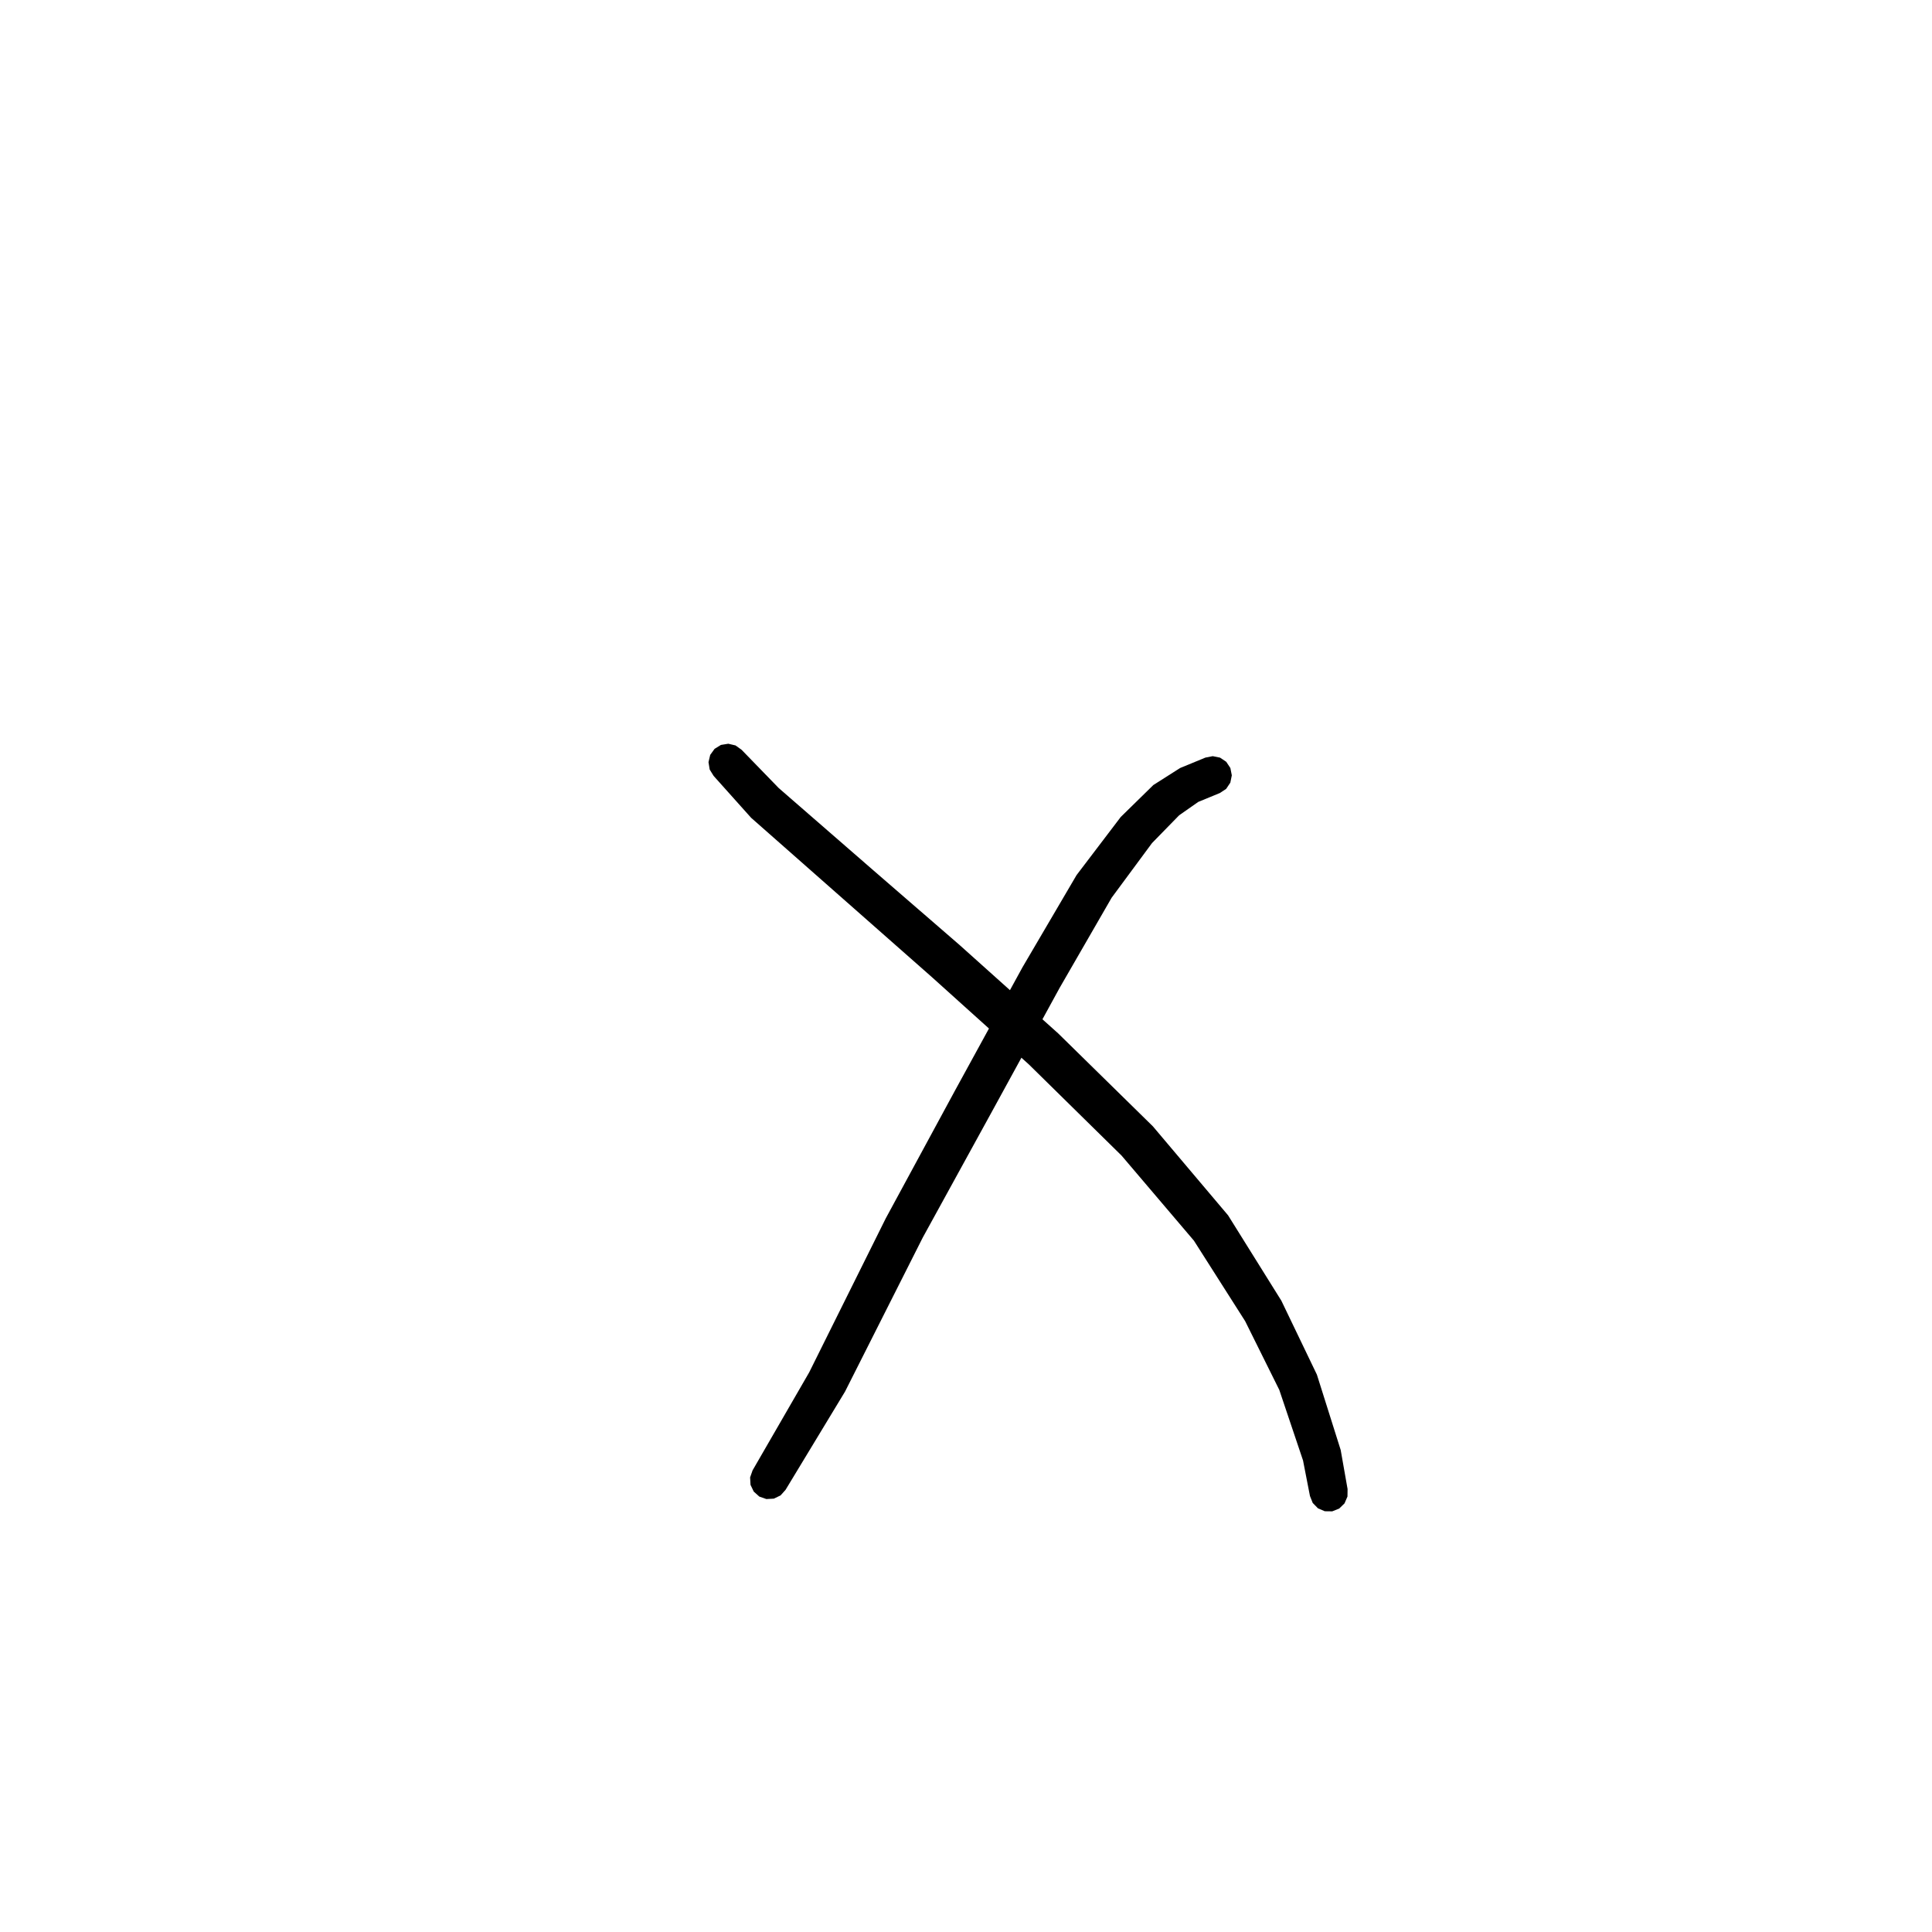
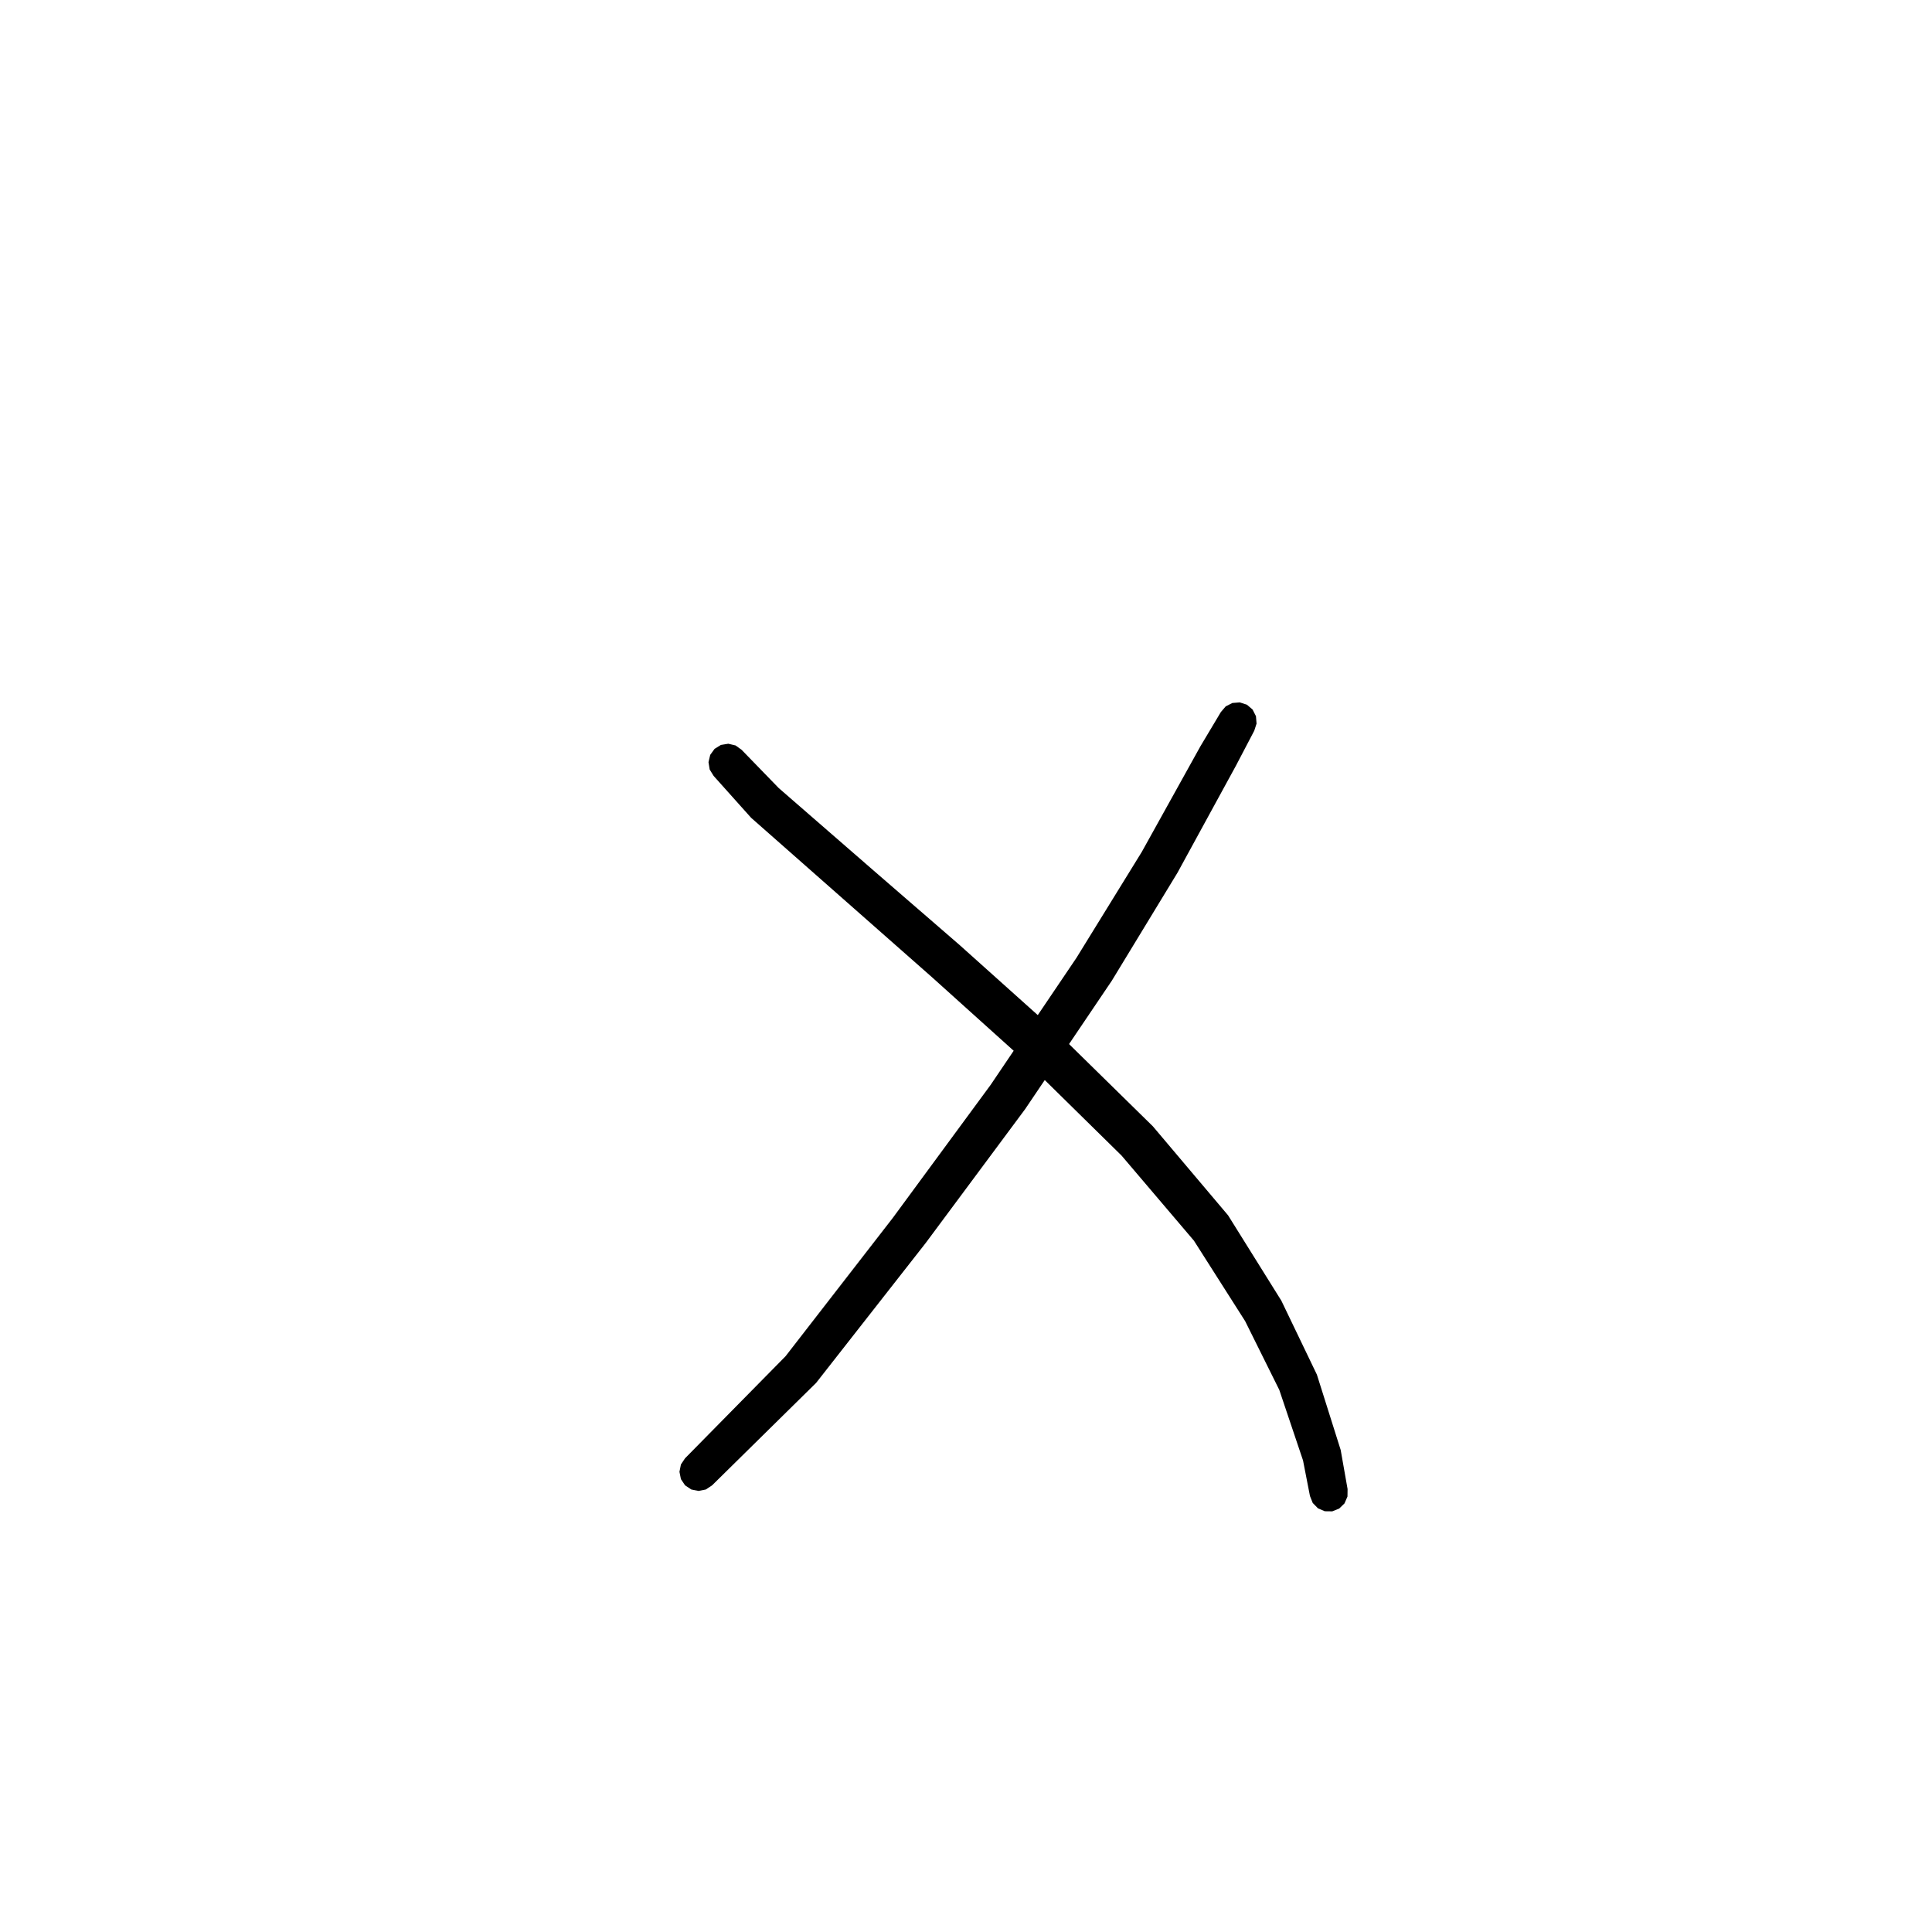
<svg xmlns="http://www.w3.org/2000/svg" viewBox="0 0 300 300" width="300" height="300">
  <path d="M 110.809 120.479 L 116.63 126.983 L 131.467 140.06 L 144.661 151.69 L 159.769 165.291 L 174.158 179.44 L 185.395 192.653 L 193.348 205.149 L 198.647 215.821 L 202.334 226.779 L 203.41 232.3 L 203.839 233.377 L 204.648 234.207 L 205.713 234.665 L 206.871 234.68 L 207.948 234.251 L 208.778 233.442 L 209.235 232.378 L 209.251 231.219 L 208.181 225.152 L 204.486 213.449 L 198.97 201.975 L 190.699 188.72 L 179.018 174.895 L 164.308 160.46 L 149.03 146.764 L 135.7 135.219 L 120.924 122.373 L 115.157 116.431 L 114.217 115.753 L 113.089 115.487 L 111.945 115.672 L 110.959 116.281 L 110.281 117.221 L 110.015 118.349 L 110.2 119.493 Z" fill="black" fill-rule="nonzero" />
-   <path d="M 187.174 117.64 L 183.247 119.257 L 179.09 121.901 L 174.033 126.855 L 167.171 135.881 L 158.778 150.187 L 148.327 169.276 L 137.538 189.191 L 125.65 213.1 L 116.861 228.314 L 116.476 229.409 L 116.54 230.568 L 117.042 231.614 L 117.906 232.388 L 119.001 232.772 L 120.16 232.709 L 121.206 232.207 L 121.98 231.342 L 131.217 216.085 L 143.278 192.182 L 154.119 172.441 L 164.527 153.418 L 172.615 139.398 L 178.885 130.913 L 183.098 126.597 L 186.067 124.52 L 189.436 123.133 L 190.4 122.491 L 191.046 121.529 L 191.275 120.392 L 191.051 119.255 L 190.409 118.291 L 189.447 117.645 L 188.311 117.416 Z" fill="black" fill-rule="nonzero" />
+   <path d="M 189.576 110.566 L 186.413 115.861 L 177.29 132.292 L 167.147 148.74 L 153.83 168.452 L 138.622 189.13 L 121.984 210.59 L 106.376 226.441 L 105.732 227.404 L 105.506 228.541 L 105.732 229.677 L 106.376 230.641 L 107.34 231.285 L 108.476 231.511 L 109.613 231.285 L 110.576 230.641 L 126.729 214.732 L 143.739 193.016 L 159.174 172.235 L 172.638 152.29 L 182.838 135.519 L 191.913 118.903 L 194.759 113.468 L 195.117 112.366 L 195.026 111.211 L 194.5 110.178 L 193.619 109.426 L 192.516 109.068 L 191.361 109.159 L 190.329 109.685 Z" fill="black" fill-rule="nonzero" />
</svg>
